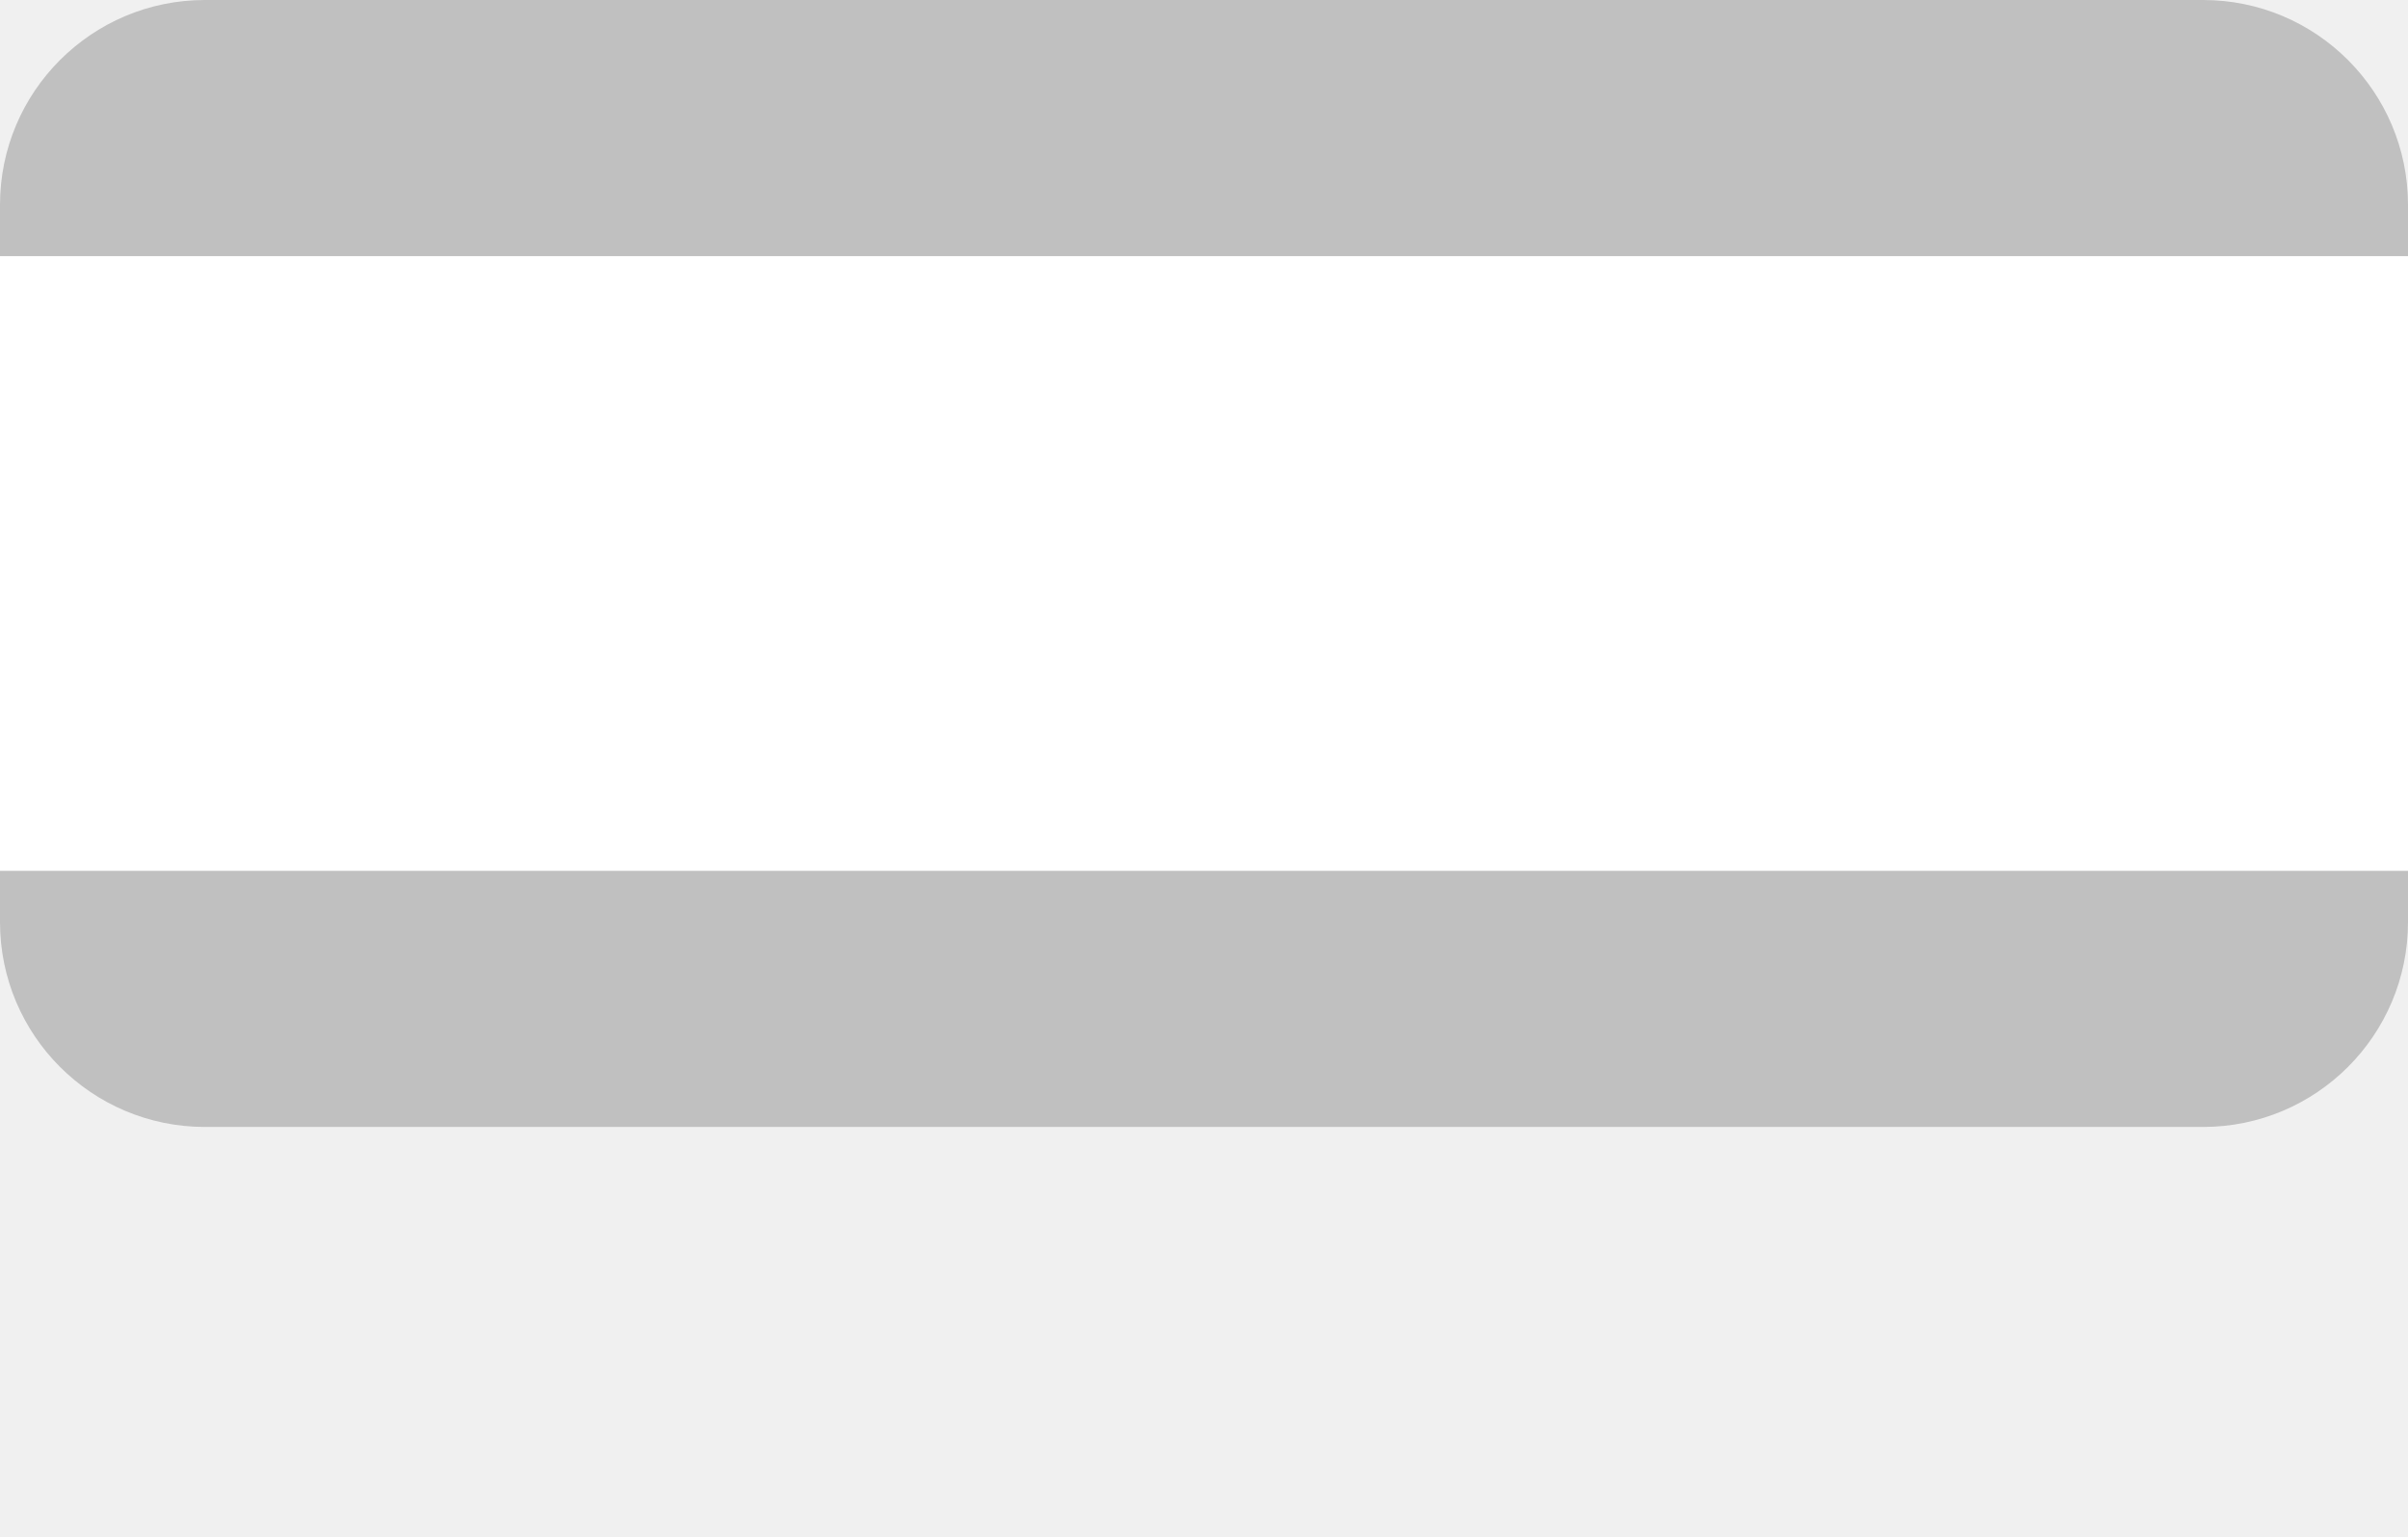
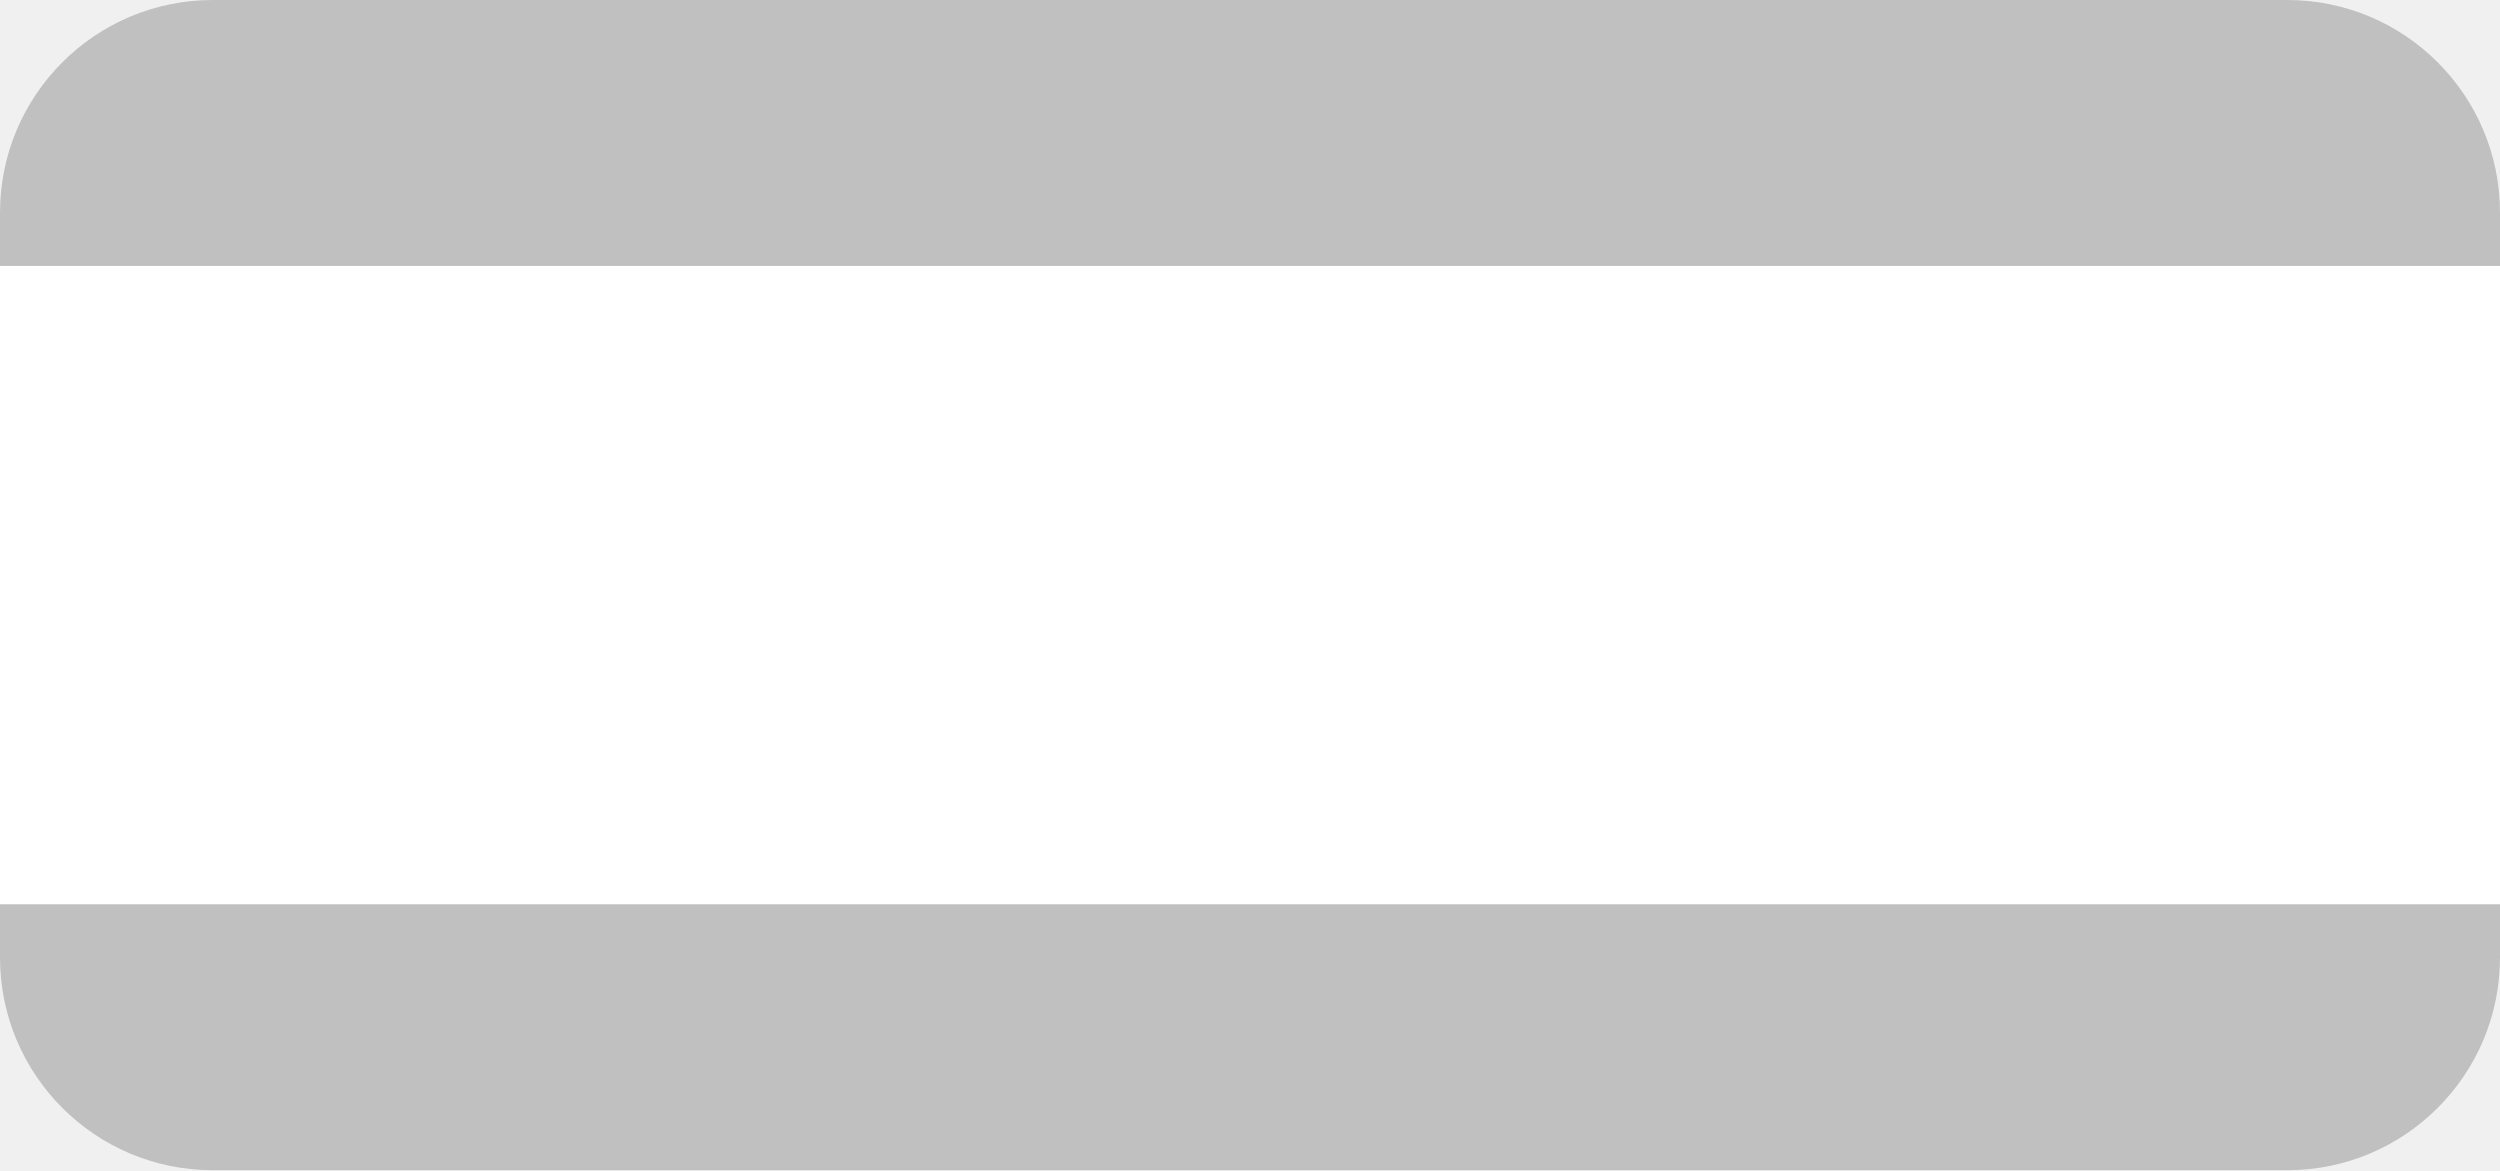
- <svg xmlns="http://www.w3.org/2000/svg" viewBox="0 0 47 30">
+ <svg xmlns="http://www.w3.org/2000/svg" viewBox="0 0 47 22">
  <rect x="0" y="0" width="47" height="22" rx="4" ry="4" fill="#000" fill-opacity="0.2">
  </rect>
  <rect x="0" y="5" width="47" height="12" fill="#fff" fill-opacity="1">
  </rect>
</svg>
